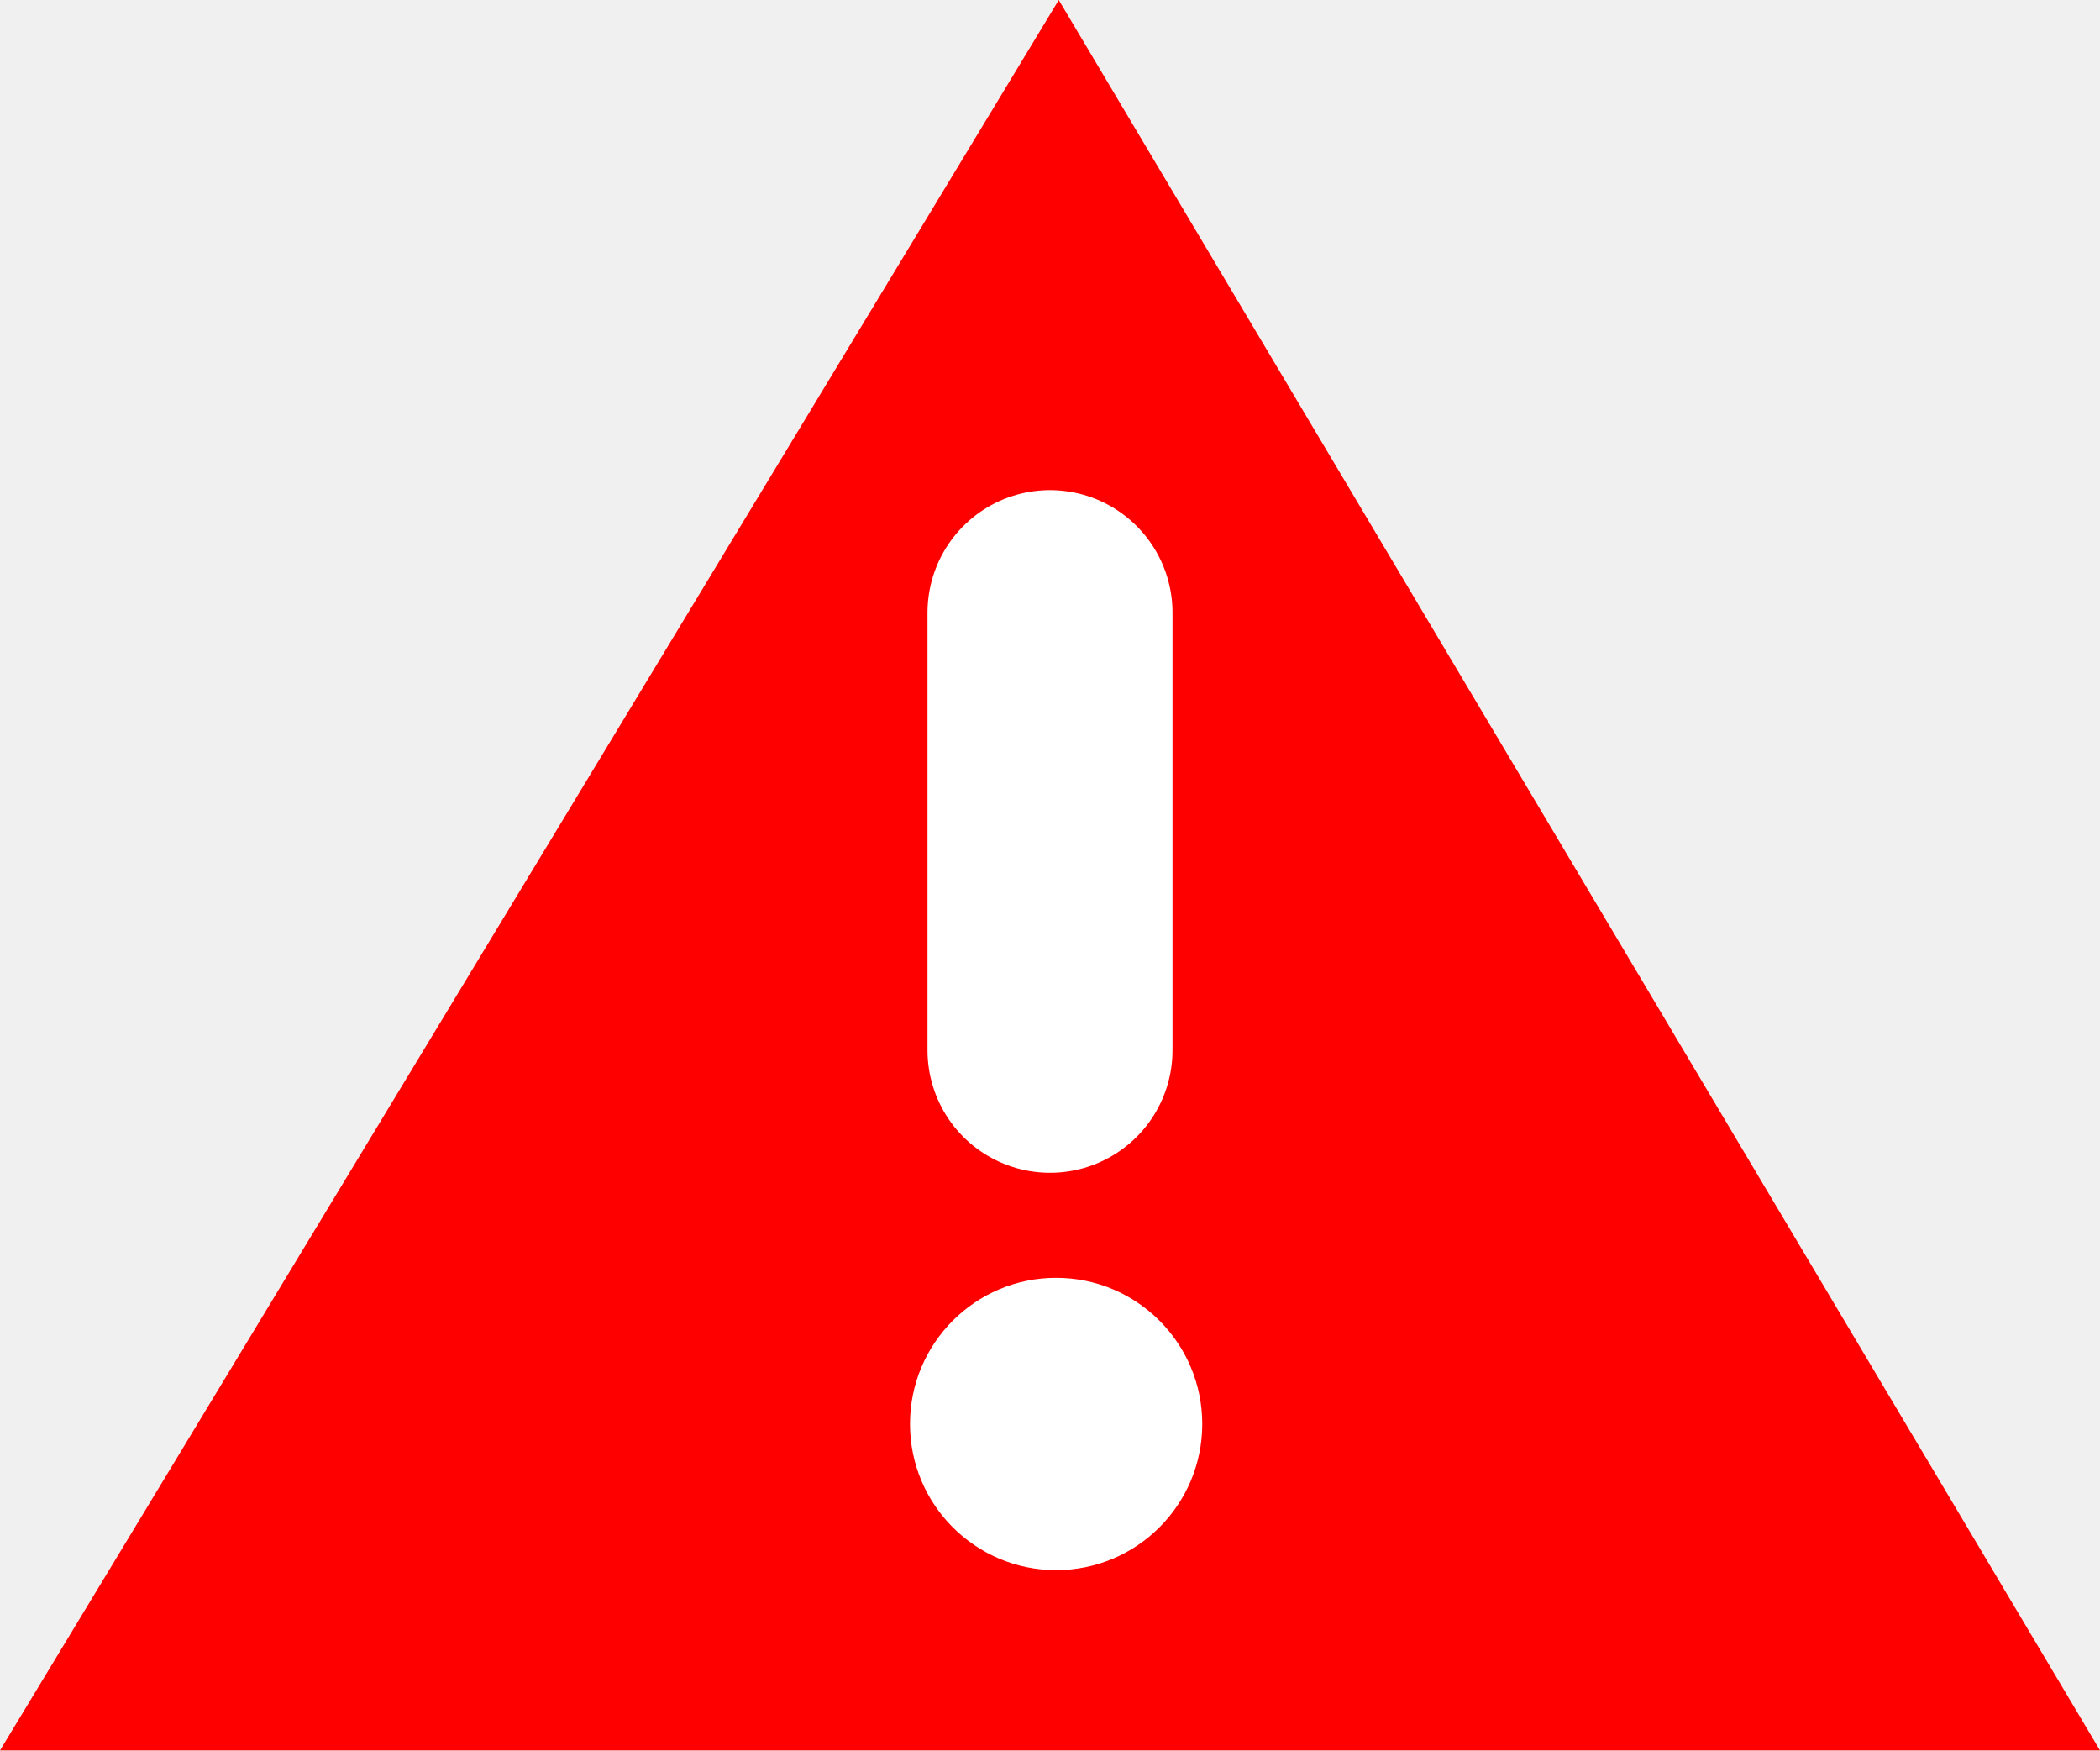
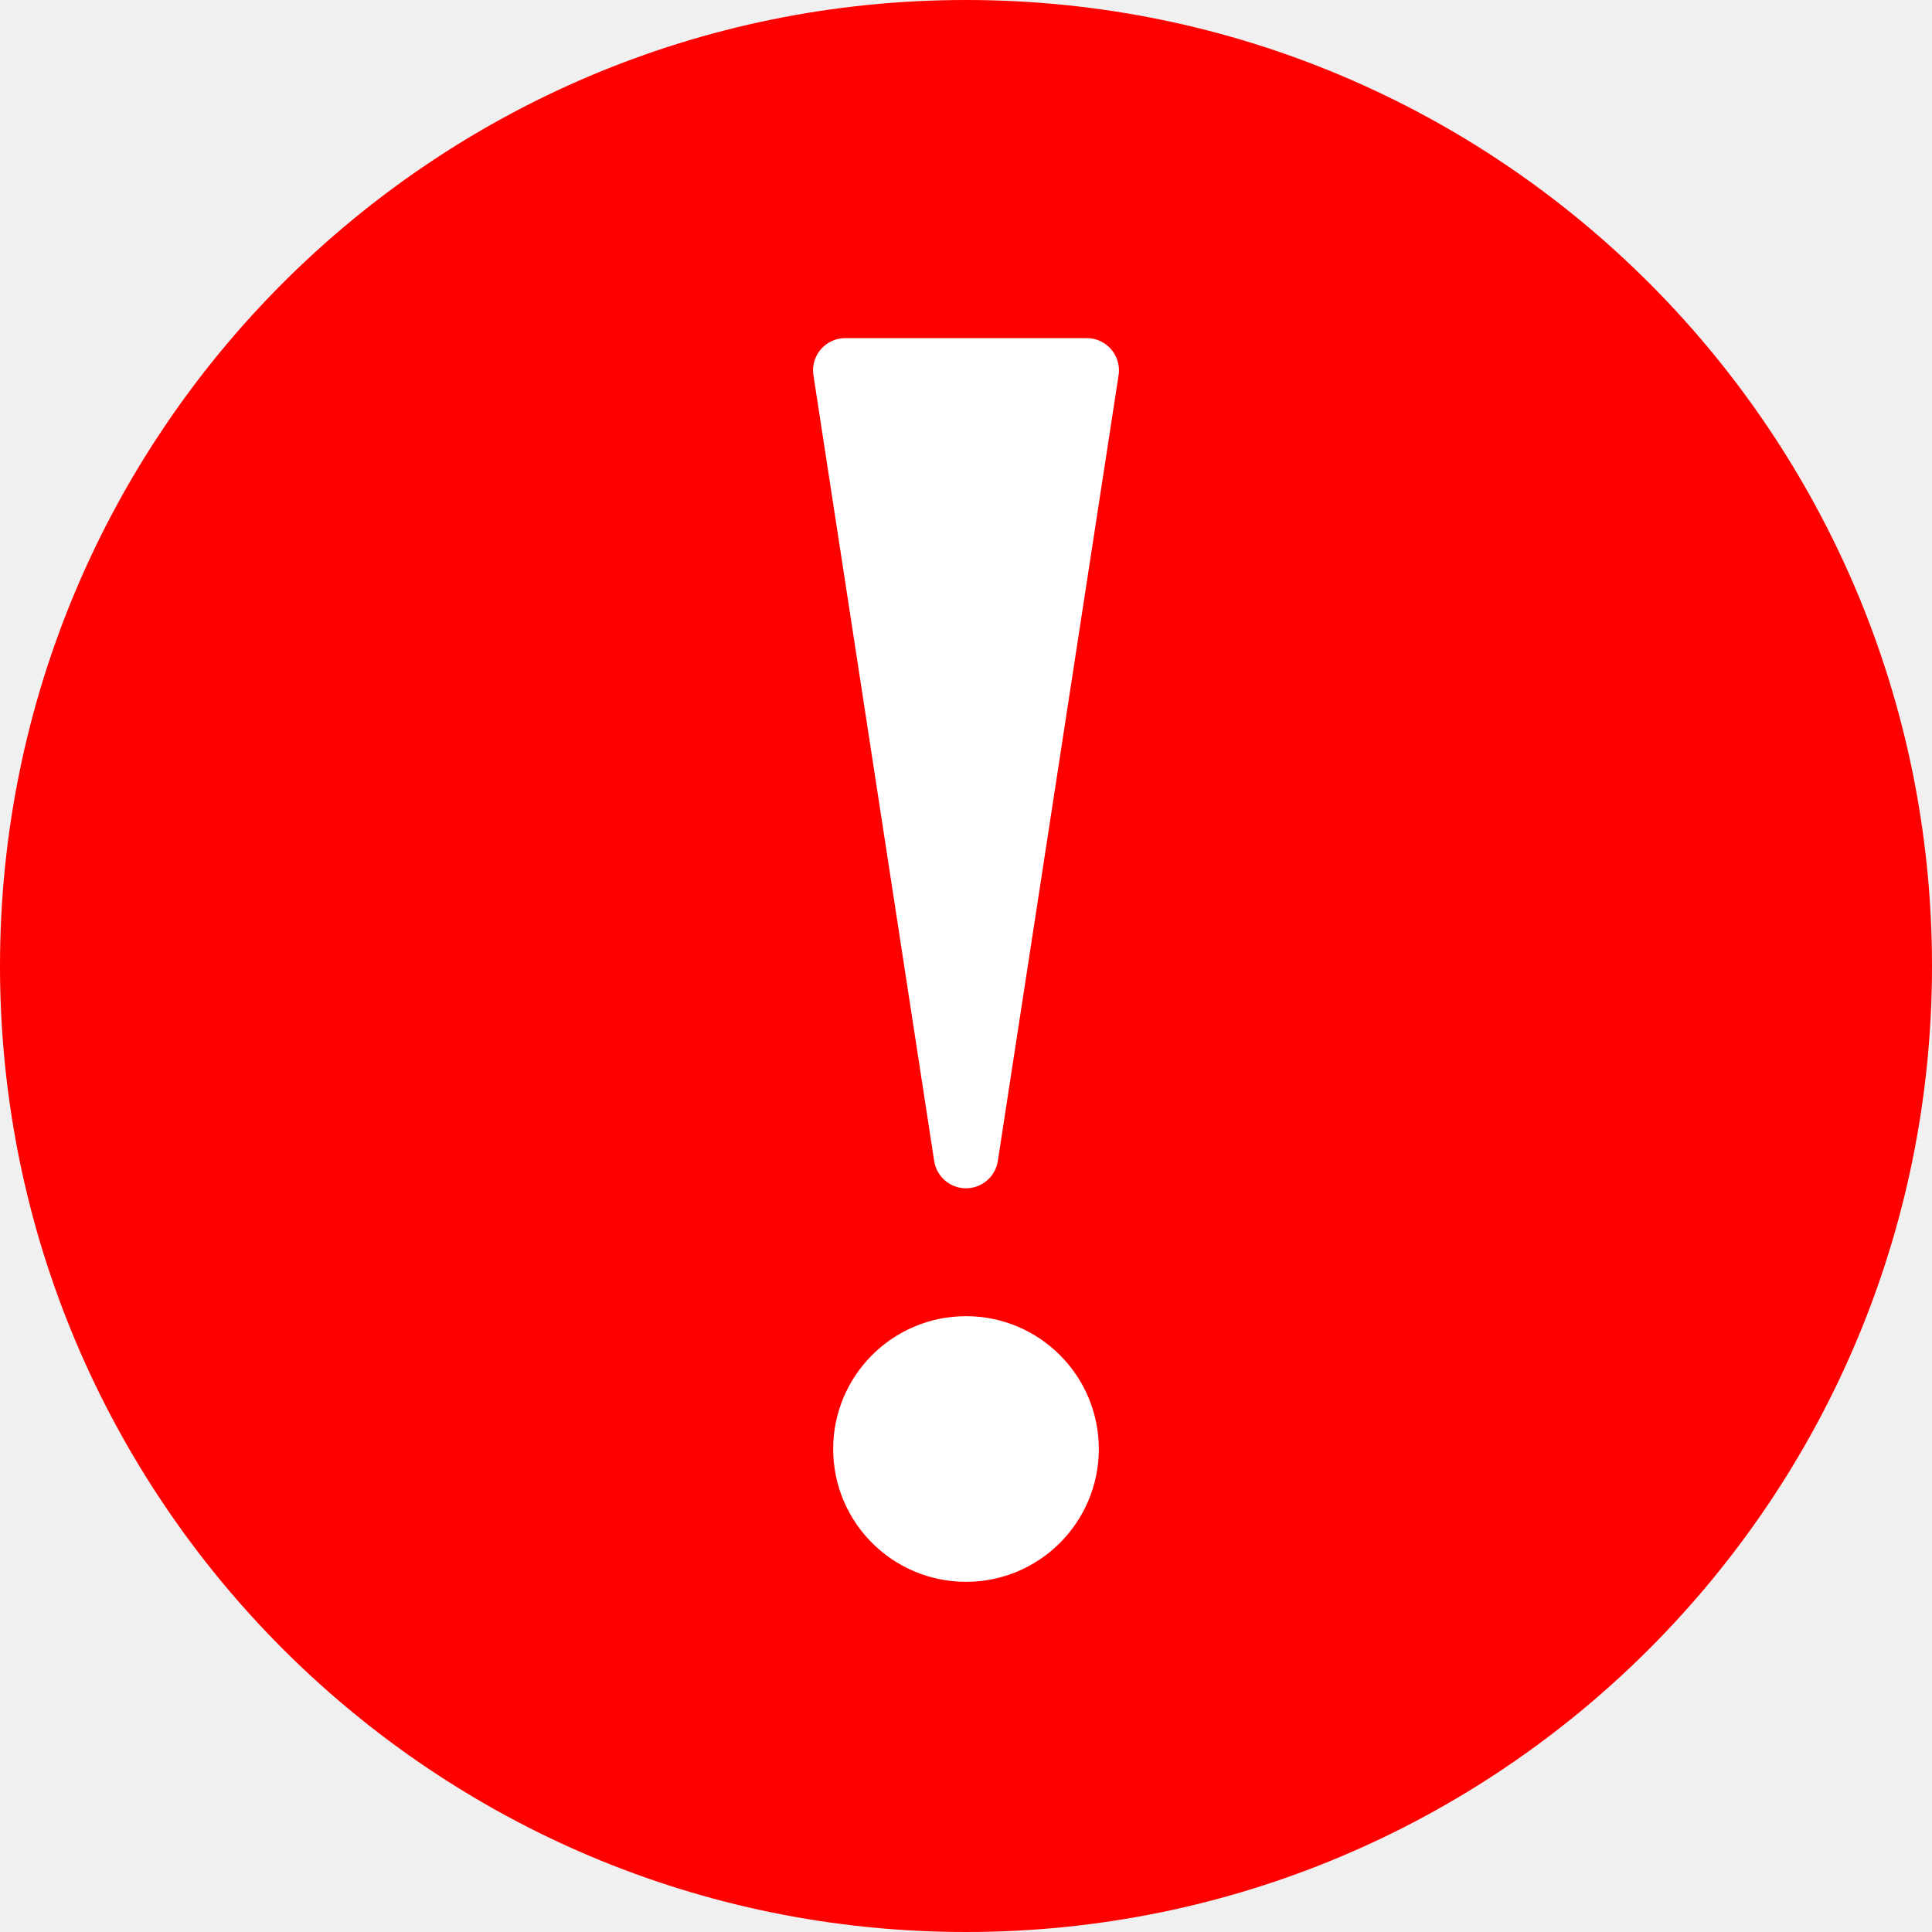
- <svg xmlns="http://www.w3.org/2000/svg" width="12px" height="10px" viewBox="0 0 12 10" version="1.1">
+ <svg xmlns="http://www.w3.org/2000/svg" width="24px" height="24px" viewBox="0 0 24 24" version="1.1">
  <defs />
  <g id="Symbols" stroke="none" stroke-width="1" fill="none" fill-rule="evenodd">
    <g id="chat_error">
-       <polygon id="Path-1067" fill="#FF0000" points="6.05 3.64153152e-14 0 10 12 10" />
-       <path d="M6,6 L6,3.5" id="chat_message_delivered-copy-4" stroke="#FFFFFF" stroke-width="1.4" stroke-linecap="round" stroke-linejoin="round" />
-       <ellipse id="Oval-24" fill="#FFFFFF" cx="6.035" cy="8.135" rx="0.835" ry="0.835" />
+       <g id="Group-3">
+         <circle id="Oval" fill="#FF0000" cx="12" cy="12" r="12" />
+         <g id="Group-2" transform="translate(10, 4.6)" stroke="#FFFFFF" fill="#FFFFFF">
+           <polygon id="Path-1067" stroke-width="0.8" stroke-linejoin="round" transform="translate(2, 4.880676) rotate(-180) translate(-2, -4.880676) " points="2 1.77635684e-15 0.5 9.761 3.5 9.761" />
+           <ellipse id="Oval-24" stroke-width="0.5" cx="2" cy="13.4" rx="1.4" ry="1.4" />
+         </g>
+       </g>
    </g>
  </g>
</svg>
